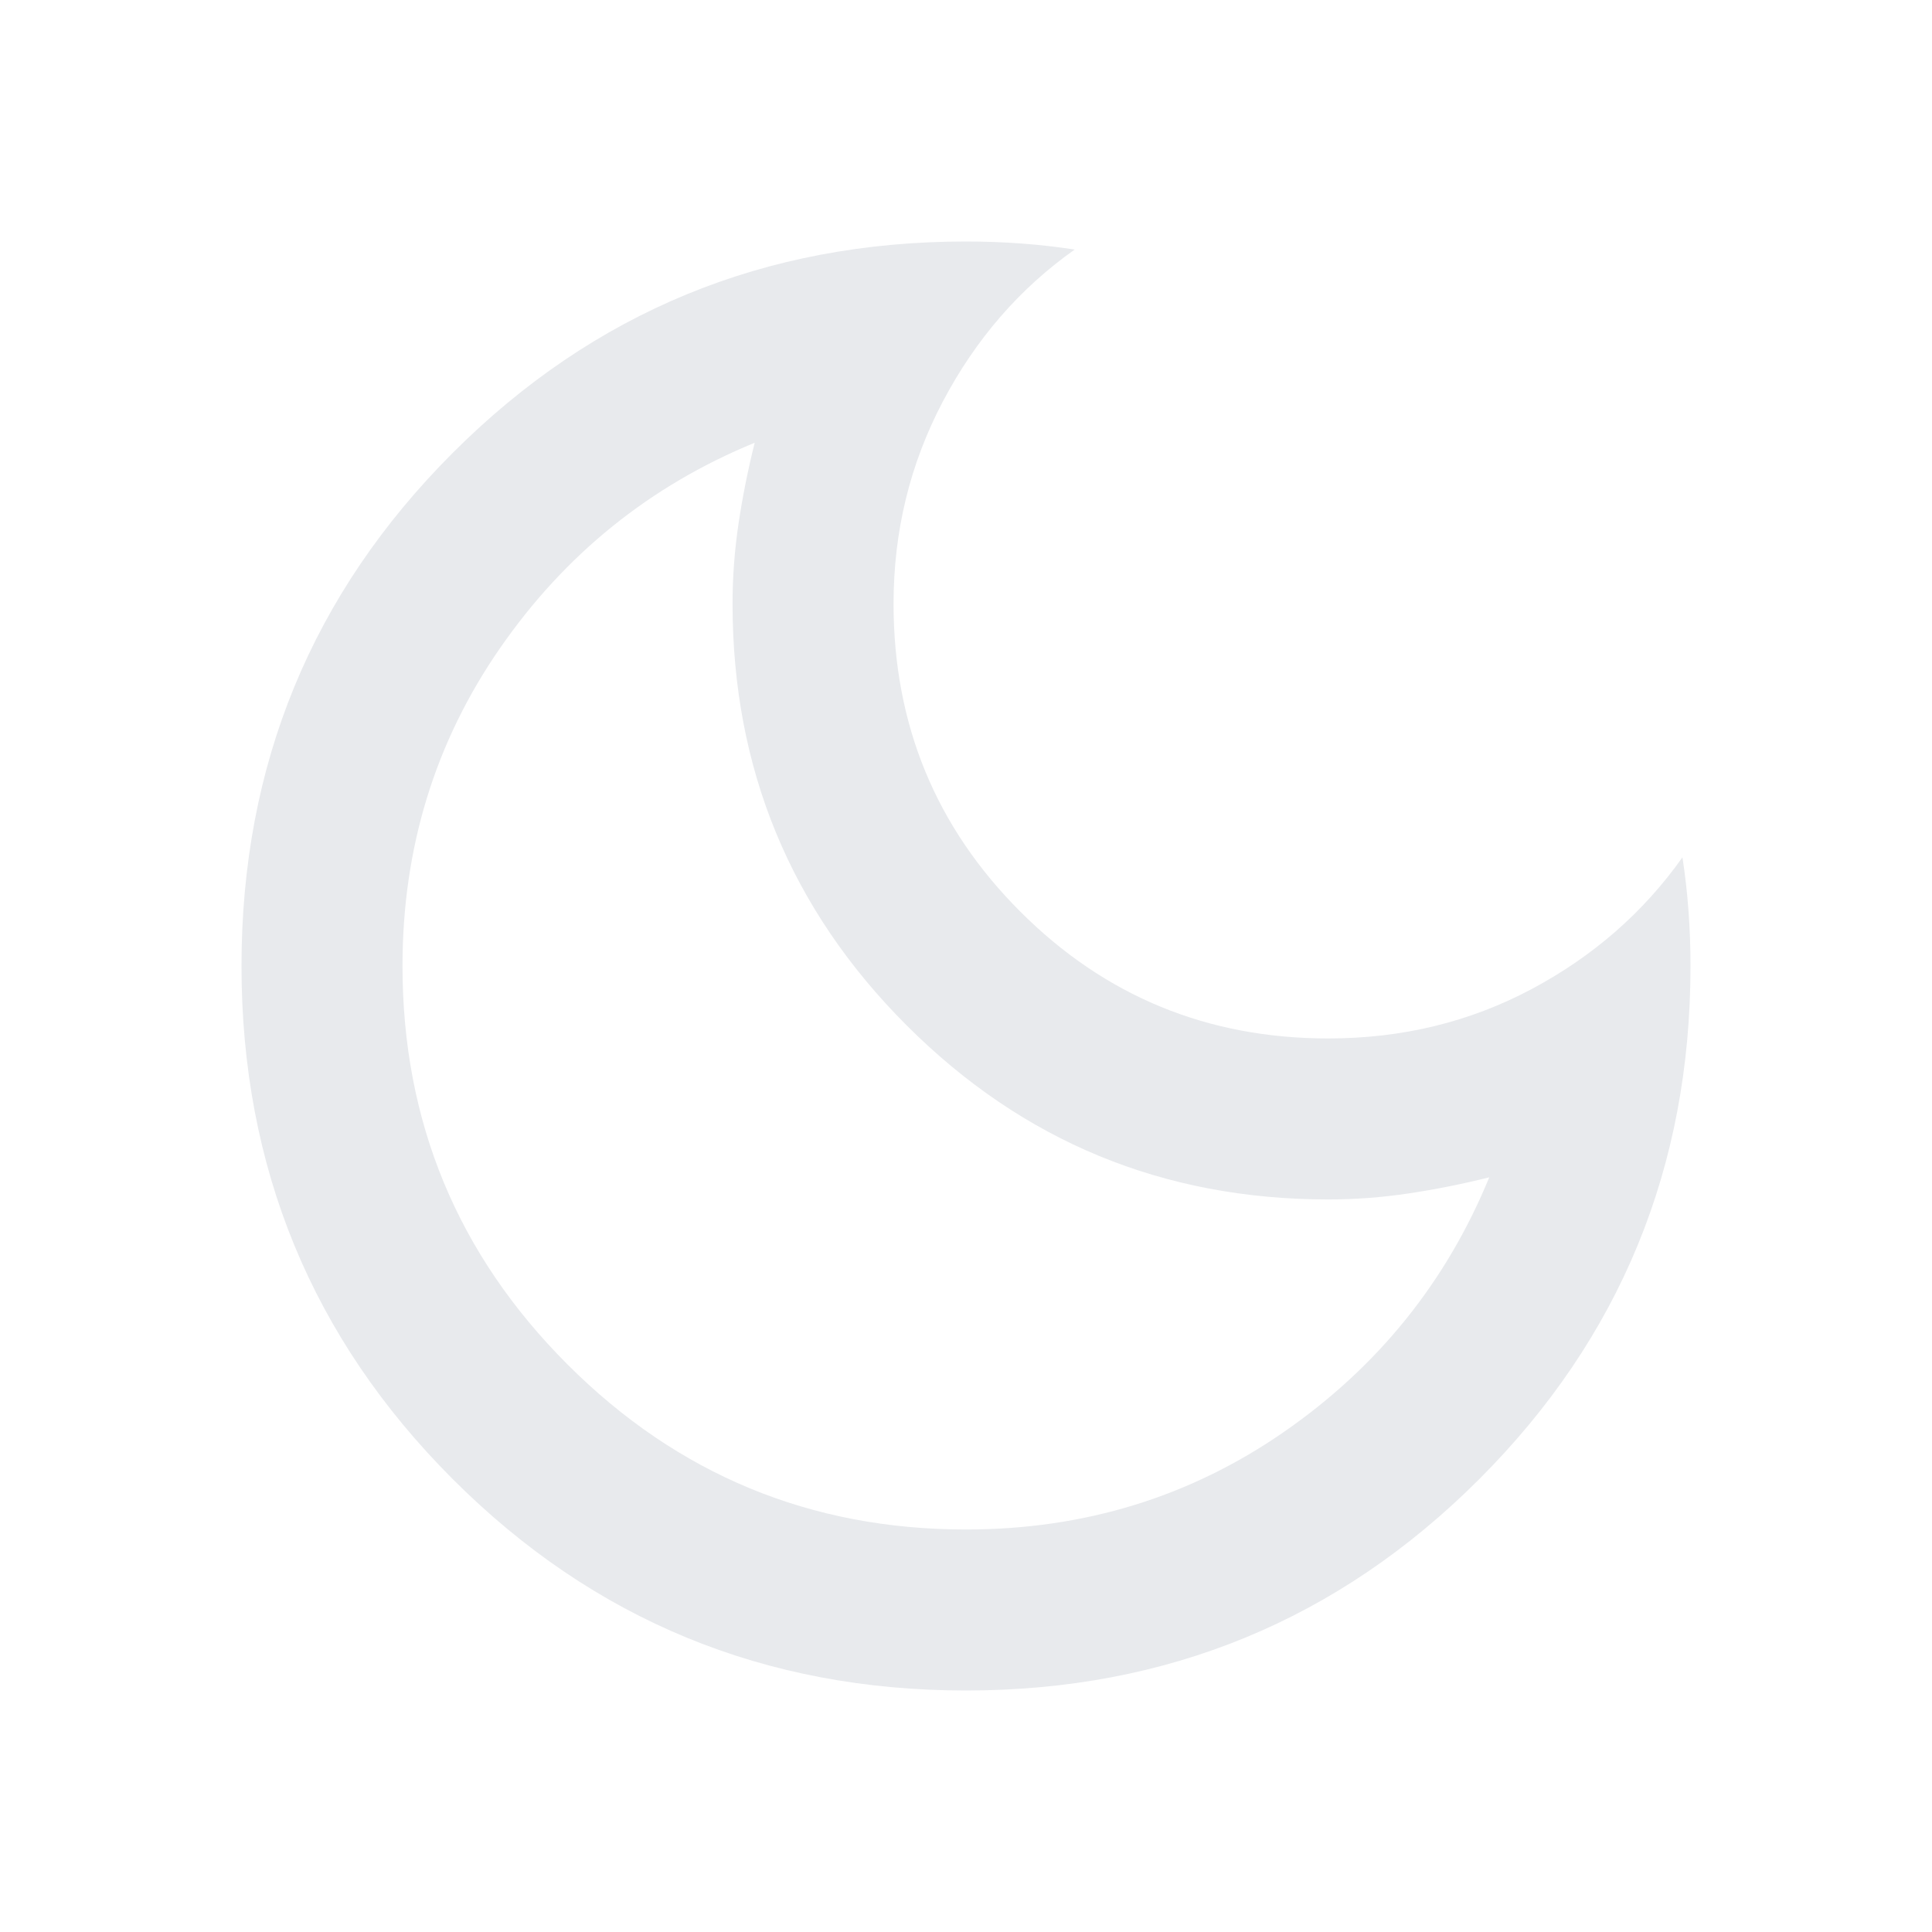
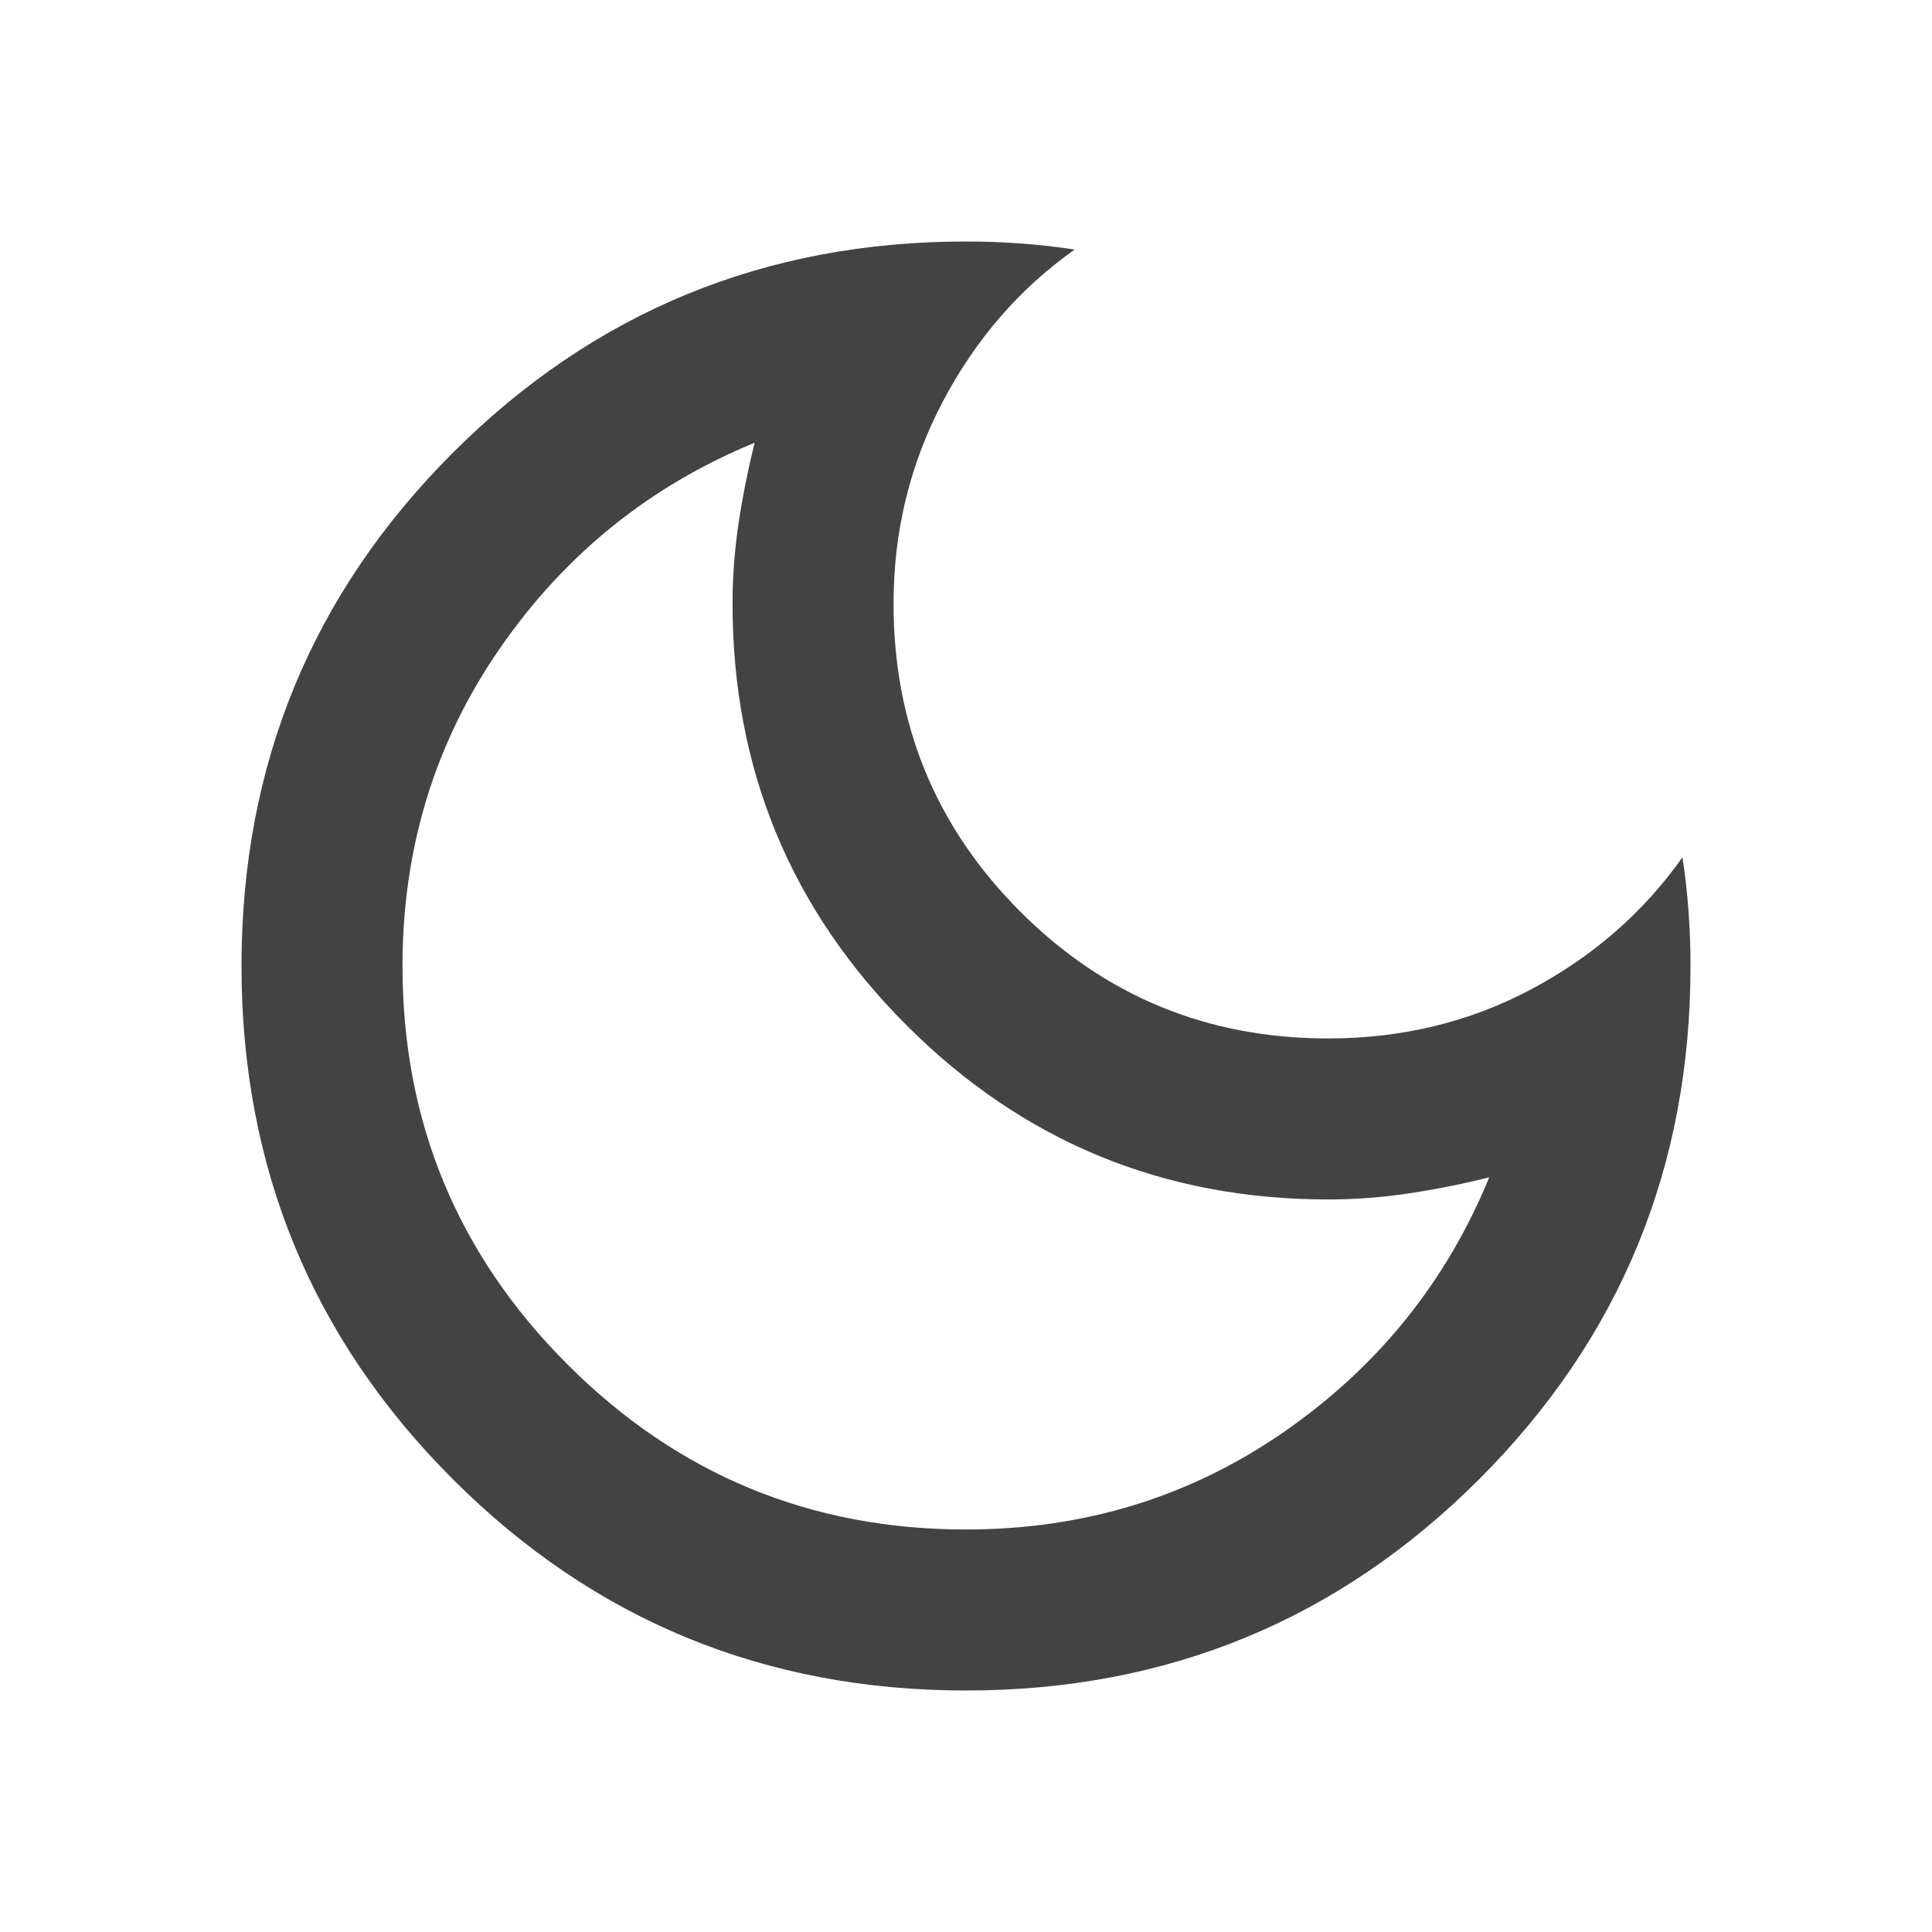
- <svg xmlns="http://www.w3.org/2000/svg" height="24px" viewBox="0 -960 960 960" width="24px" fill="#e8eaed">
+ <svg xmlns="http://www.w3.org/2000/svg" height="24px" viewBox="0 -960 960 960" width="24px" fill="#434343">
  <path d="M480-120q-150 0-255-105T120-480q0-150 105-255t255-105q14 0 27.5 1t26.5 3q-41 29-65.5 75.5T444-660q0 90 63 153t153 63q55 0 101-24.5t75-65.5q2 13 3 26.5t1 27.5q0 150-105 255T480-120Zm0-80q88 0 158-48.5T740-375q-20 5-40 8t-40 3q-123 0-209.5-86.5T364-660q0-20 3-40t8-40q-78 32-126.5 102T200-480q0 116 82 198t198 82Zm-10-270Z" />
</svg>
